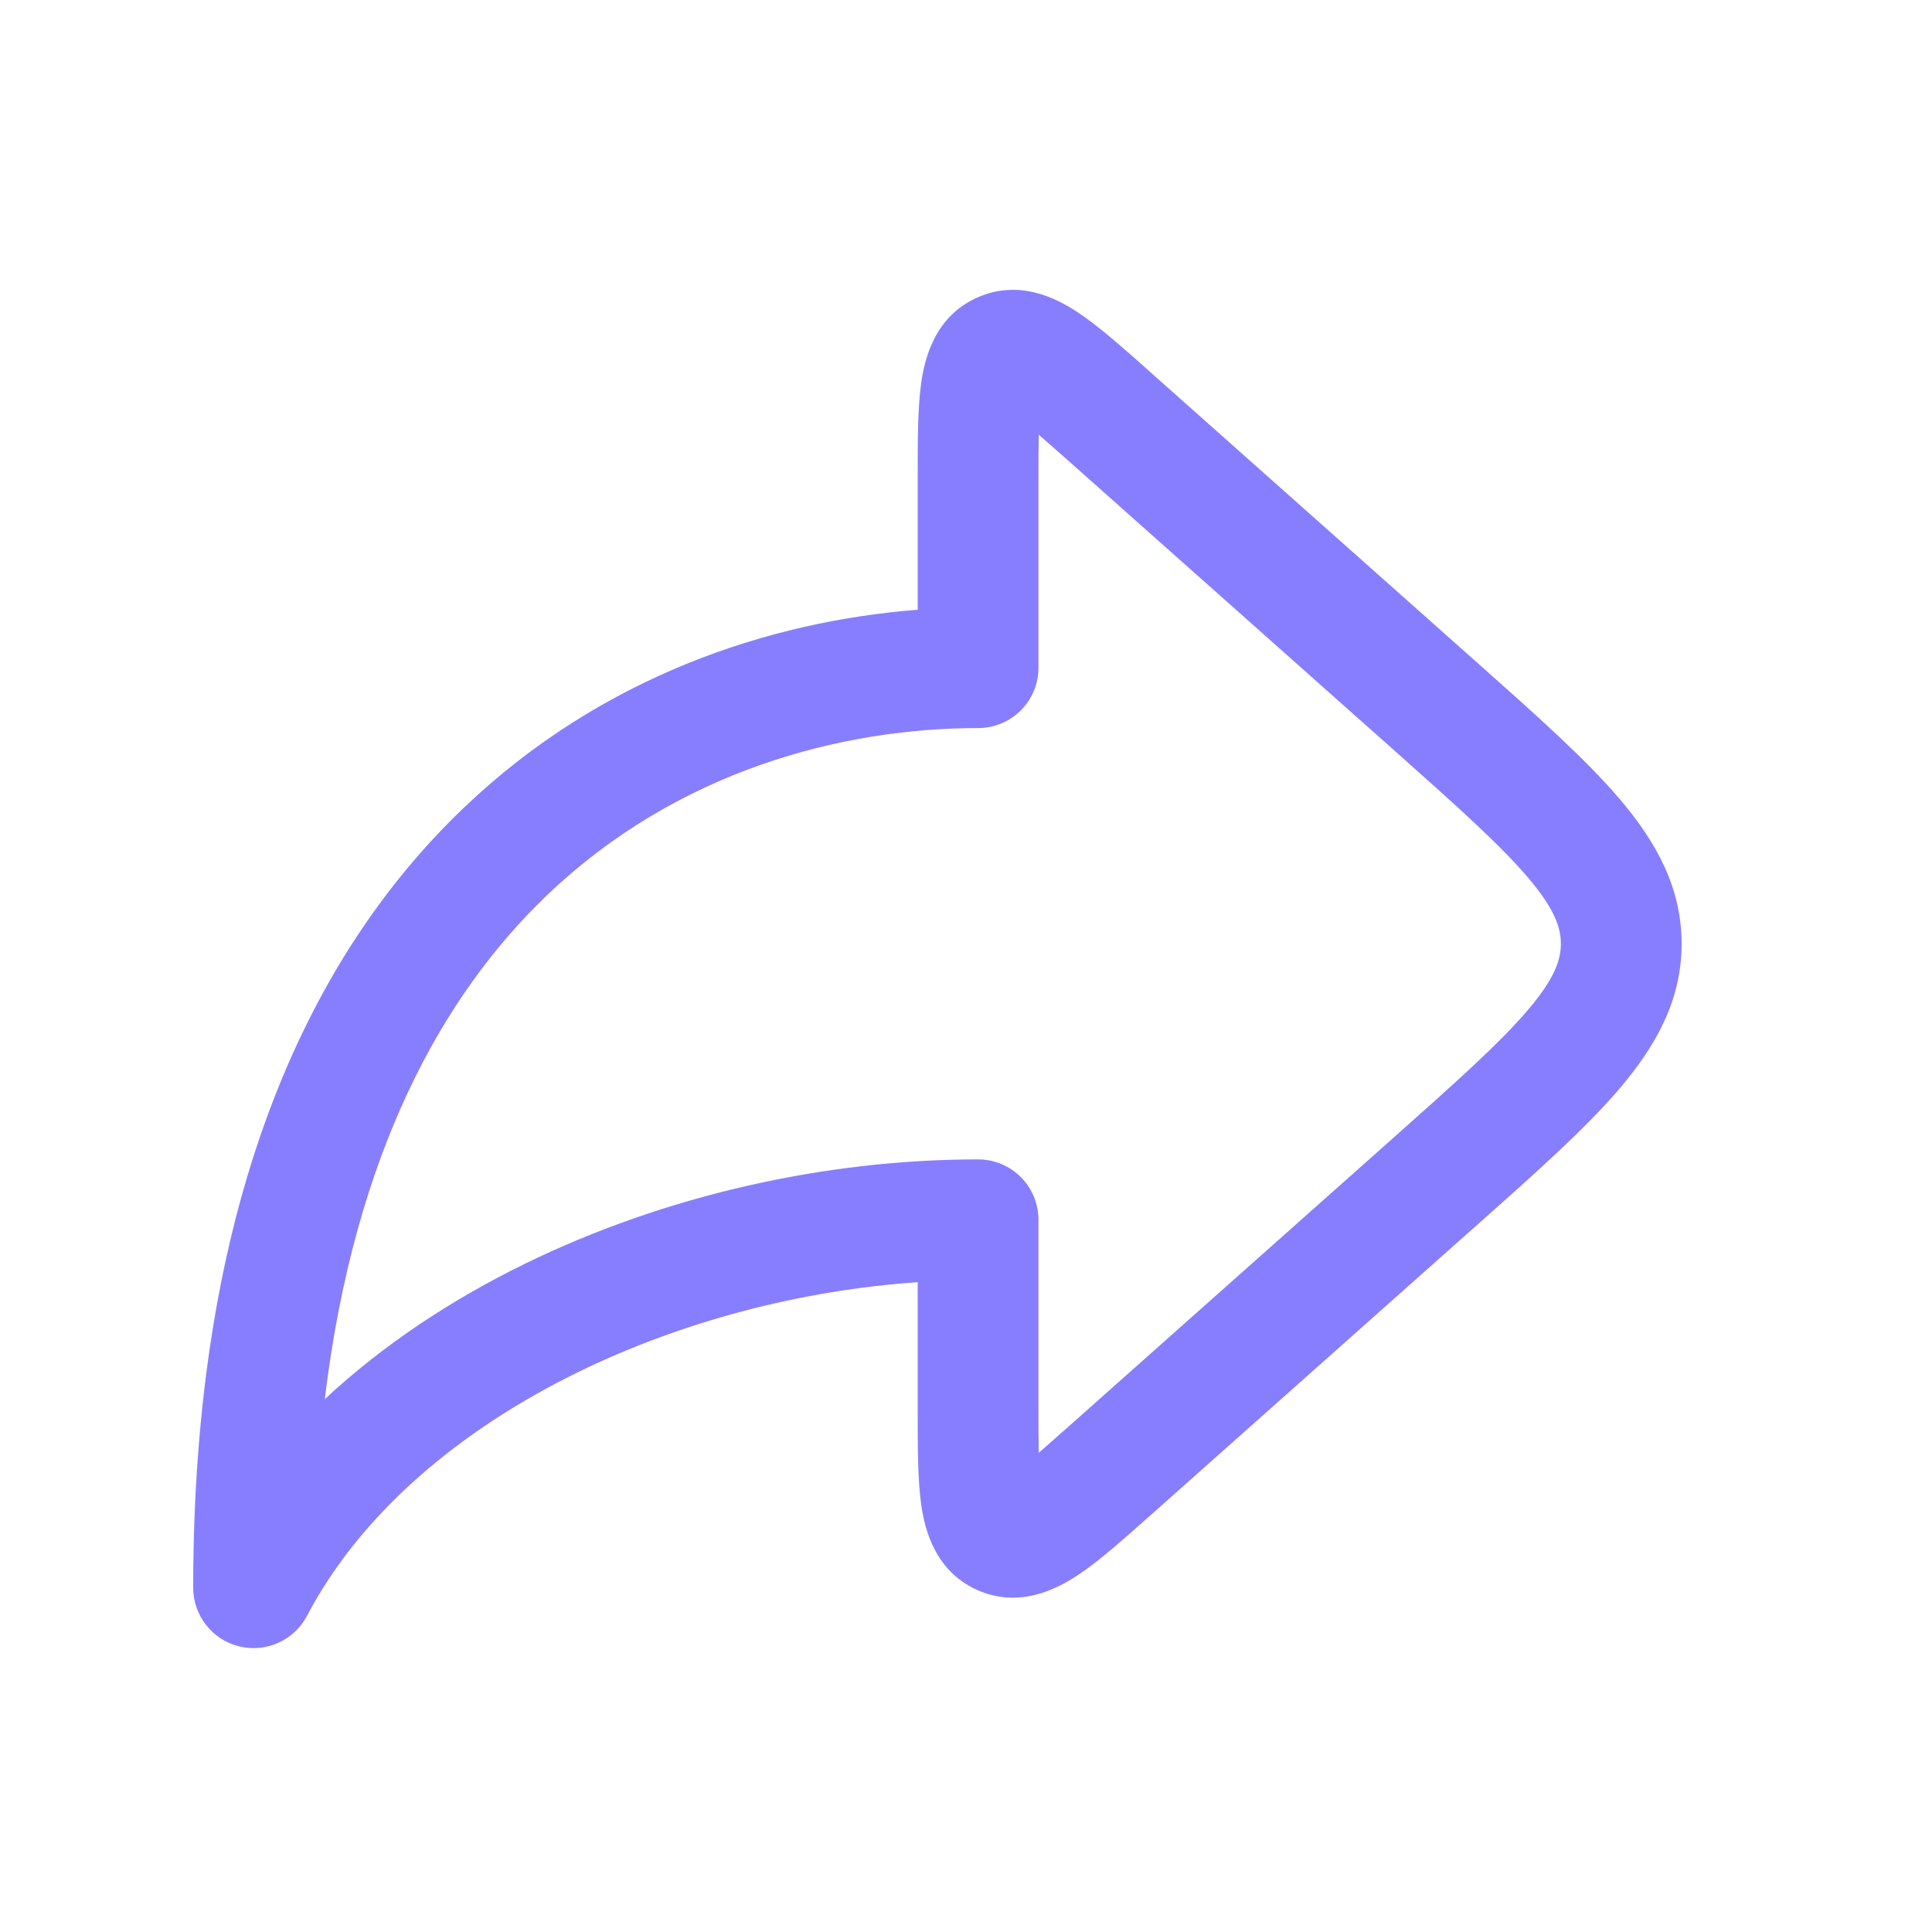
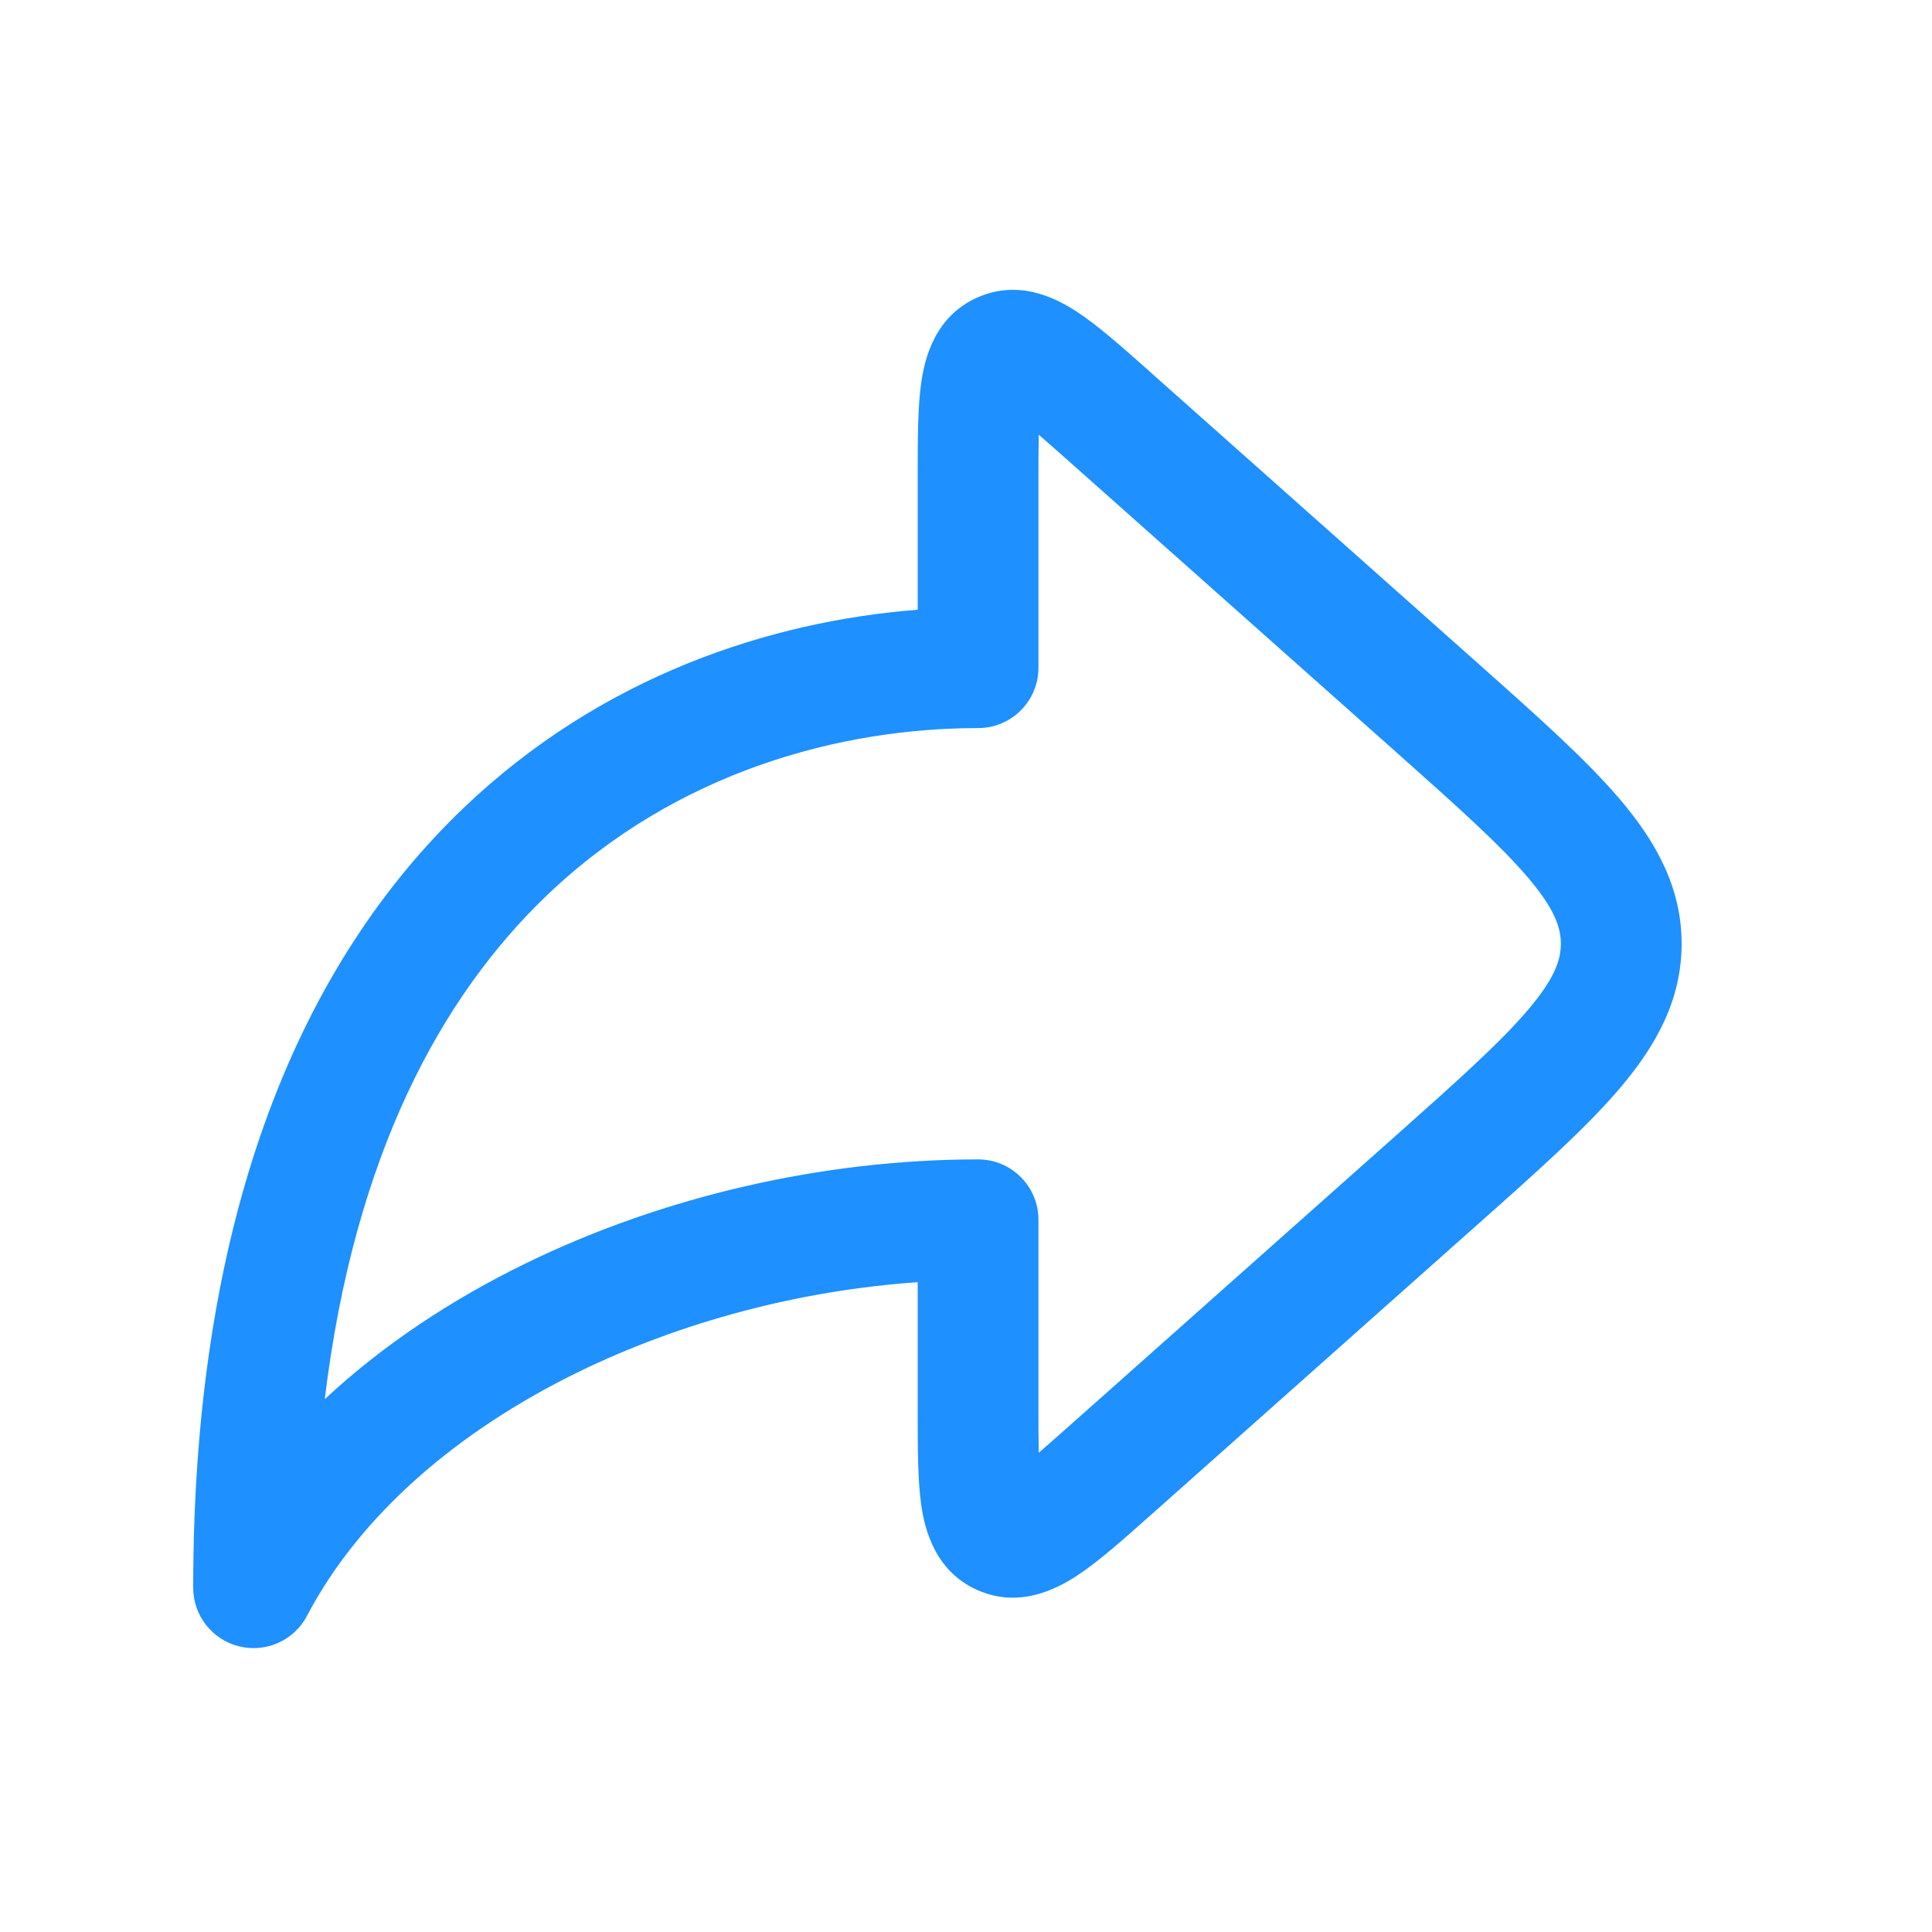
<svg xmlns="http://www.w3.org/2000/svg" width="20" height="20" viewBox="0 0 20 20" fill="none">
-   <path fill-rule="evenodd" clip-rule="evenodd" d="M11.895 3.84C11.906 3.85 11.916 3.859 11.927 3.869L15.272 6.842C15.896 7.397 16.414 7.856 16.769 8.274C17.142 8.713 17.408 9.185 17.408 9.77C17.408 10.354 17.142 10.826 16.769 11.265C16.414 11.683 15.896 12.143 15.272 12.697L11.927 15.671C11.916 15.68 11.906 15.69 11.895 15.699C11.625 15.94 11.372 16.164 11.154 16.308C10.94 16.449 10.551 16.654 10.115 16.459C9.679 16.263 9.574 15.835 9.537 15.582C9.5 15.323 9.5 14.985 9.5 14.624C9.5 14.609 9.5 14.595 9.5 14.581V13.273C8.29 13.357 7.065 13.678 5.993 14.2C4.732 14.815 3.725 15.686 3.178 16.727C3.045 16.981 2.755 17.112 2.475 17.043C2.196 16.974 2 16.724 2 16.436C2 12.502 3.151 9.94 4.797 8.366C6.232 6.993 7.98 6.43 9.5 6.312V4.959C9.5 4.944 9.5 4.93 9.5 4.916C9.5 4.554 9.5 4.216 9.537 3.958C9.574 3.704 9.679 3.276 10.115 3.081C10.551 2.885 10.94 3.09 11.154 3.231C11.372 3.375 11.625 3.6 11.895 3.84ZM10.753 4.5C10.847 4.581 10.959 4.681 11.097 4.803L14.407 7.745C15.075 8.339 15.525 8.741 15.817 9.084C16.097 9.413 16.158 9.606 16.158 9.77C16.158 9.933 16.097 10.126 15.817 10.455C15.525 10.798 15.075 11.2 14.407 11.794L11.097 14.736C10.959 14.858 10.847 14.958 10.753 15.039C10.75 14.915 10.75 14.764 10.75 14.581V12.627C10.75 12.281 10.47 12.002 10.125 12.002C8.531 12.002 6.875 12.38 5.445 13.077C4.679 13.45 3.966 13.921 3.362 14.484C3.669 11.944 4.577 10.306 5.661 9.269C7.011 7.977 8.717 7.537 10.125 7.537C10.47 7.537 10.75 7.258 10.75 6.912V4.959C10.75 4.775 10.75 4.624 10.753 4.5Z" fill="#877EFF" />
+   <path fill-rule="evenodd" clip-rule="evenodd" d="M11.895 3.84C11.906 3.85 11.916 3.859 11.927 3.869L15.272 6.842C15.896 7.397 16.414 7.856 16.769 8.274C17.142 8.713 17.408 9.185 17.408 9.77C17.408 10.354 17.142 10.826 16.769 11.265C16.414 11.683 15.896 12.143 15.272 12.697L11.927 15.671C11.916 15.68 11.906 15.69 11.895 15.699C11.625 15.94 11.372 16.164 11.154 16.308C10.94 16.449 10.551 16.654 10.115 16.459C9.679 16.263 9.574 15.835 9.537 15.582C9.5 15.323 9.5 14.985 9.5 14.624C9.5 14.609 9.5 14.595 9.5 14.581V13.273C8.29 13.357 7.065 13.678 5.993 14.2C4.732 14.815 3.725 15.686 3.178 16.727C3.045 16.981 2.755 17.112 2.475 17.043C2.196 16.974 2 16.724 2 16.436C2 12.502 3.151 9.94 4.797 8.366C6.232 6.993 7.98 6.43 9.5 6.312V4.959C9.5 4.944 9.5 4.93 9.5 4.916C9.5 4.554 9.5 4.216 9.537 3.958C9.574 3.704 9.679 3.276 10.115 3.081C10.551 2.885 10.94 3.09 11.154 3.231C11.372 3.375 11.625 3.6 11.895 3.84ZM10.753 4.5C10.847 4.581 10.959 4.681 11.097 4.803L14.407 7.745C15.075 8.339 15.525 8.741 15.817 9.084C16.097 9.413 16.158 9.606 16.158 9.77C16.158 9.933 16.097 10.126 15.817 10.455C15.525 10.798 15.075 11.2 14.407 11.794L11.097 14.736C10.959 14.858 10.847 14.958 10.753 15.039C10.75 14.915 10.75 14.764 10.75 14.581V12.627C10.75 12.281 10.47 12.002 10.125 12.002C8.531 12.002 6.875 12.38 5.445 13.077C4.679 13.45 3.966 13.921 3.362 14.484C3.669 11.944 4.577 10.306 5.661 9.269C7.011 7.977 8.717 7.537 10.125 7.537C10.47 7.537 10.75 7.258 10.75 6.912V4.959C10.75 4.775 10.75 4.624 10.753 4.5Z" fill="#1E90FF" />
</svg>
